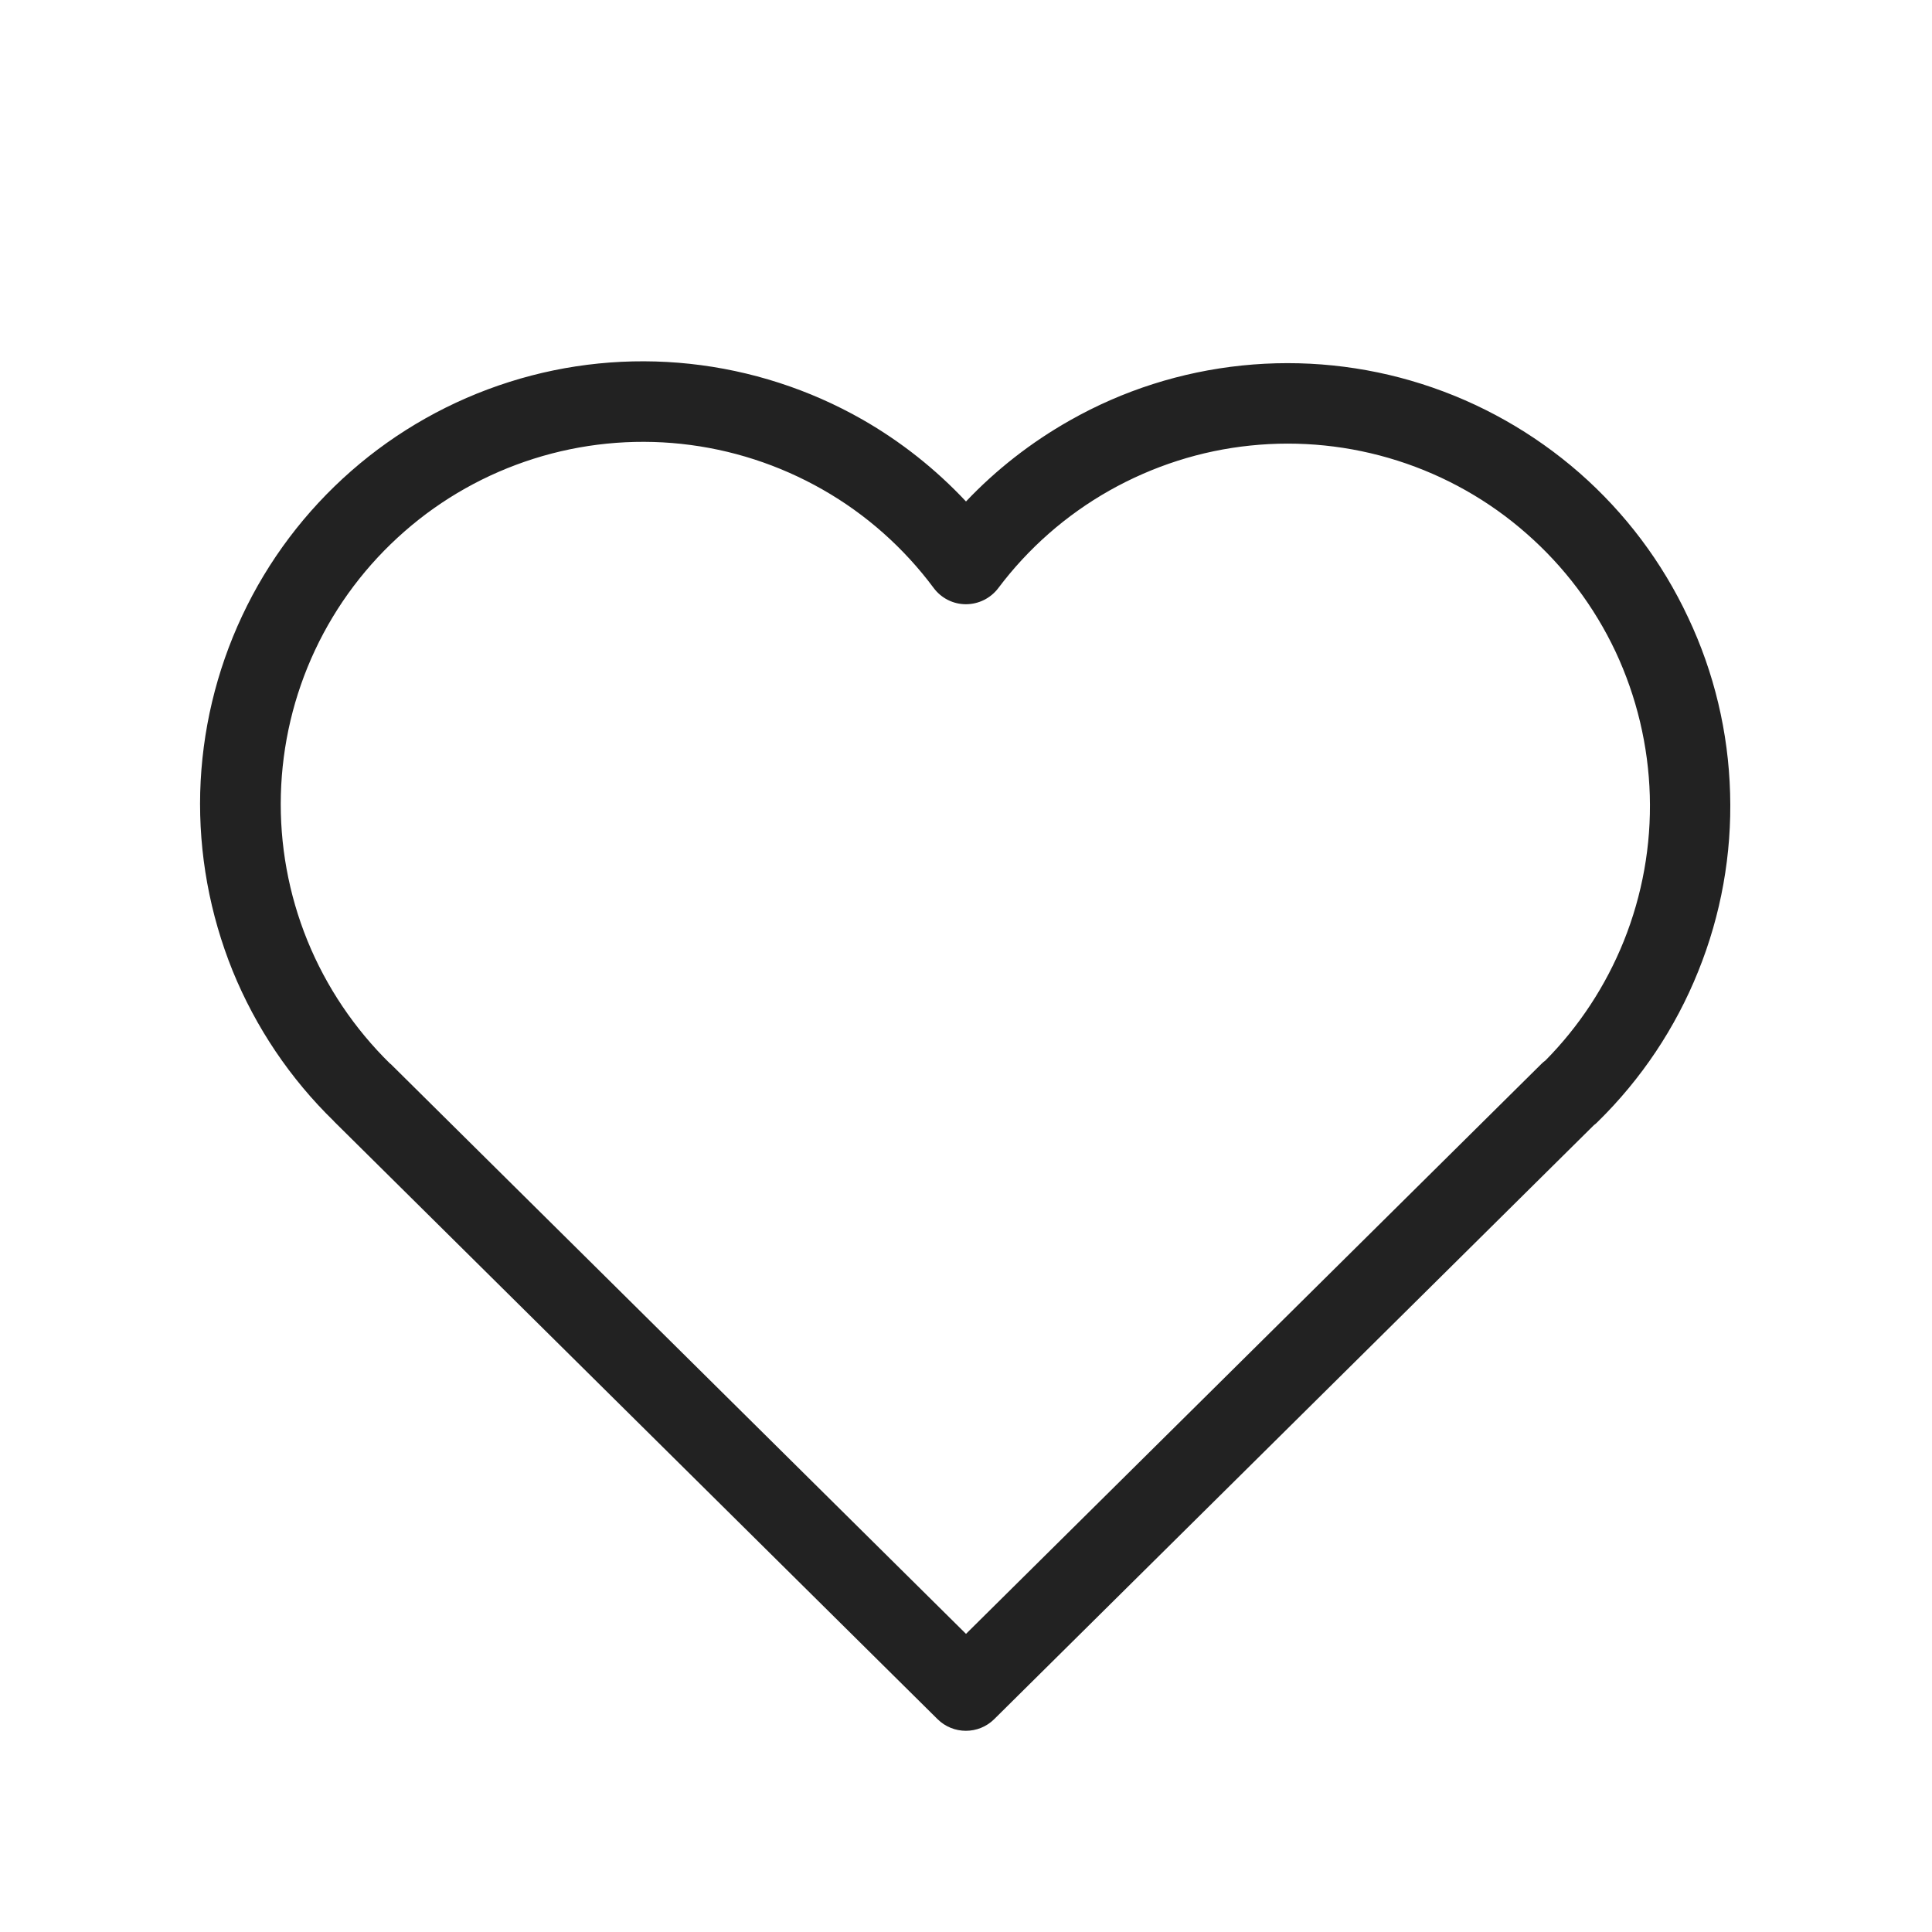
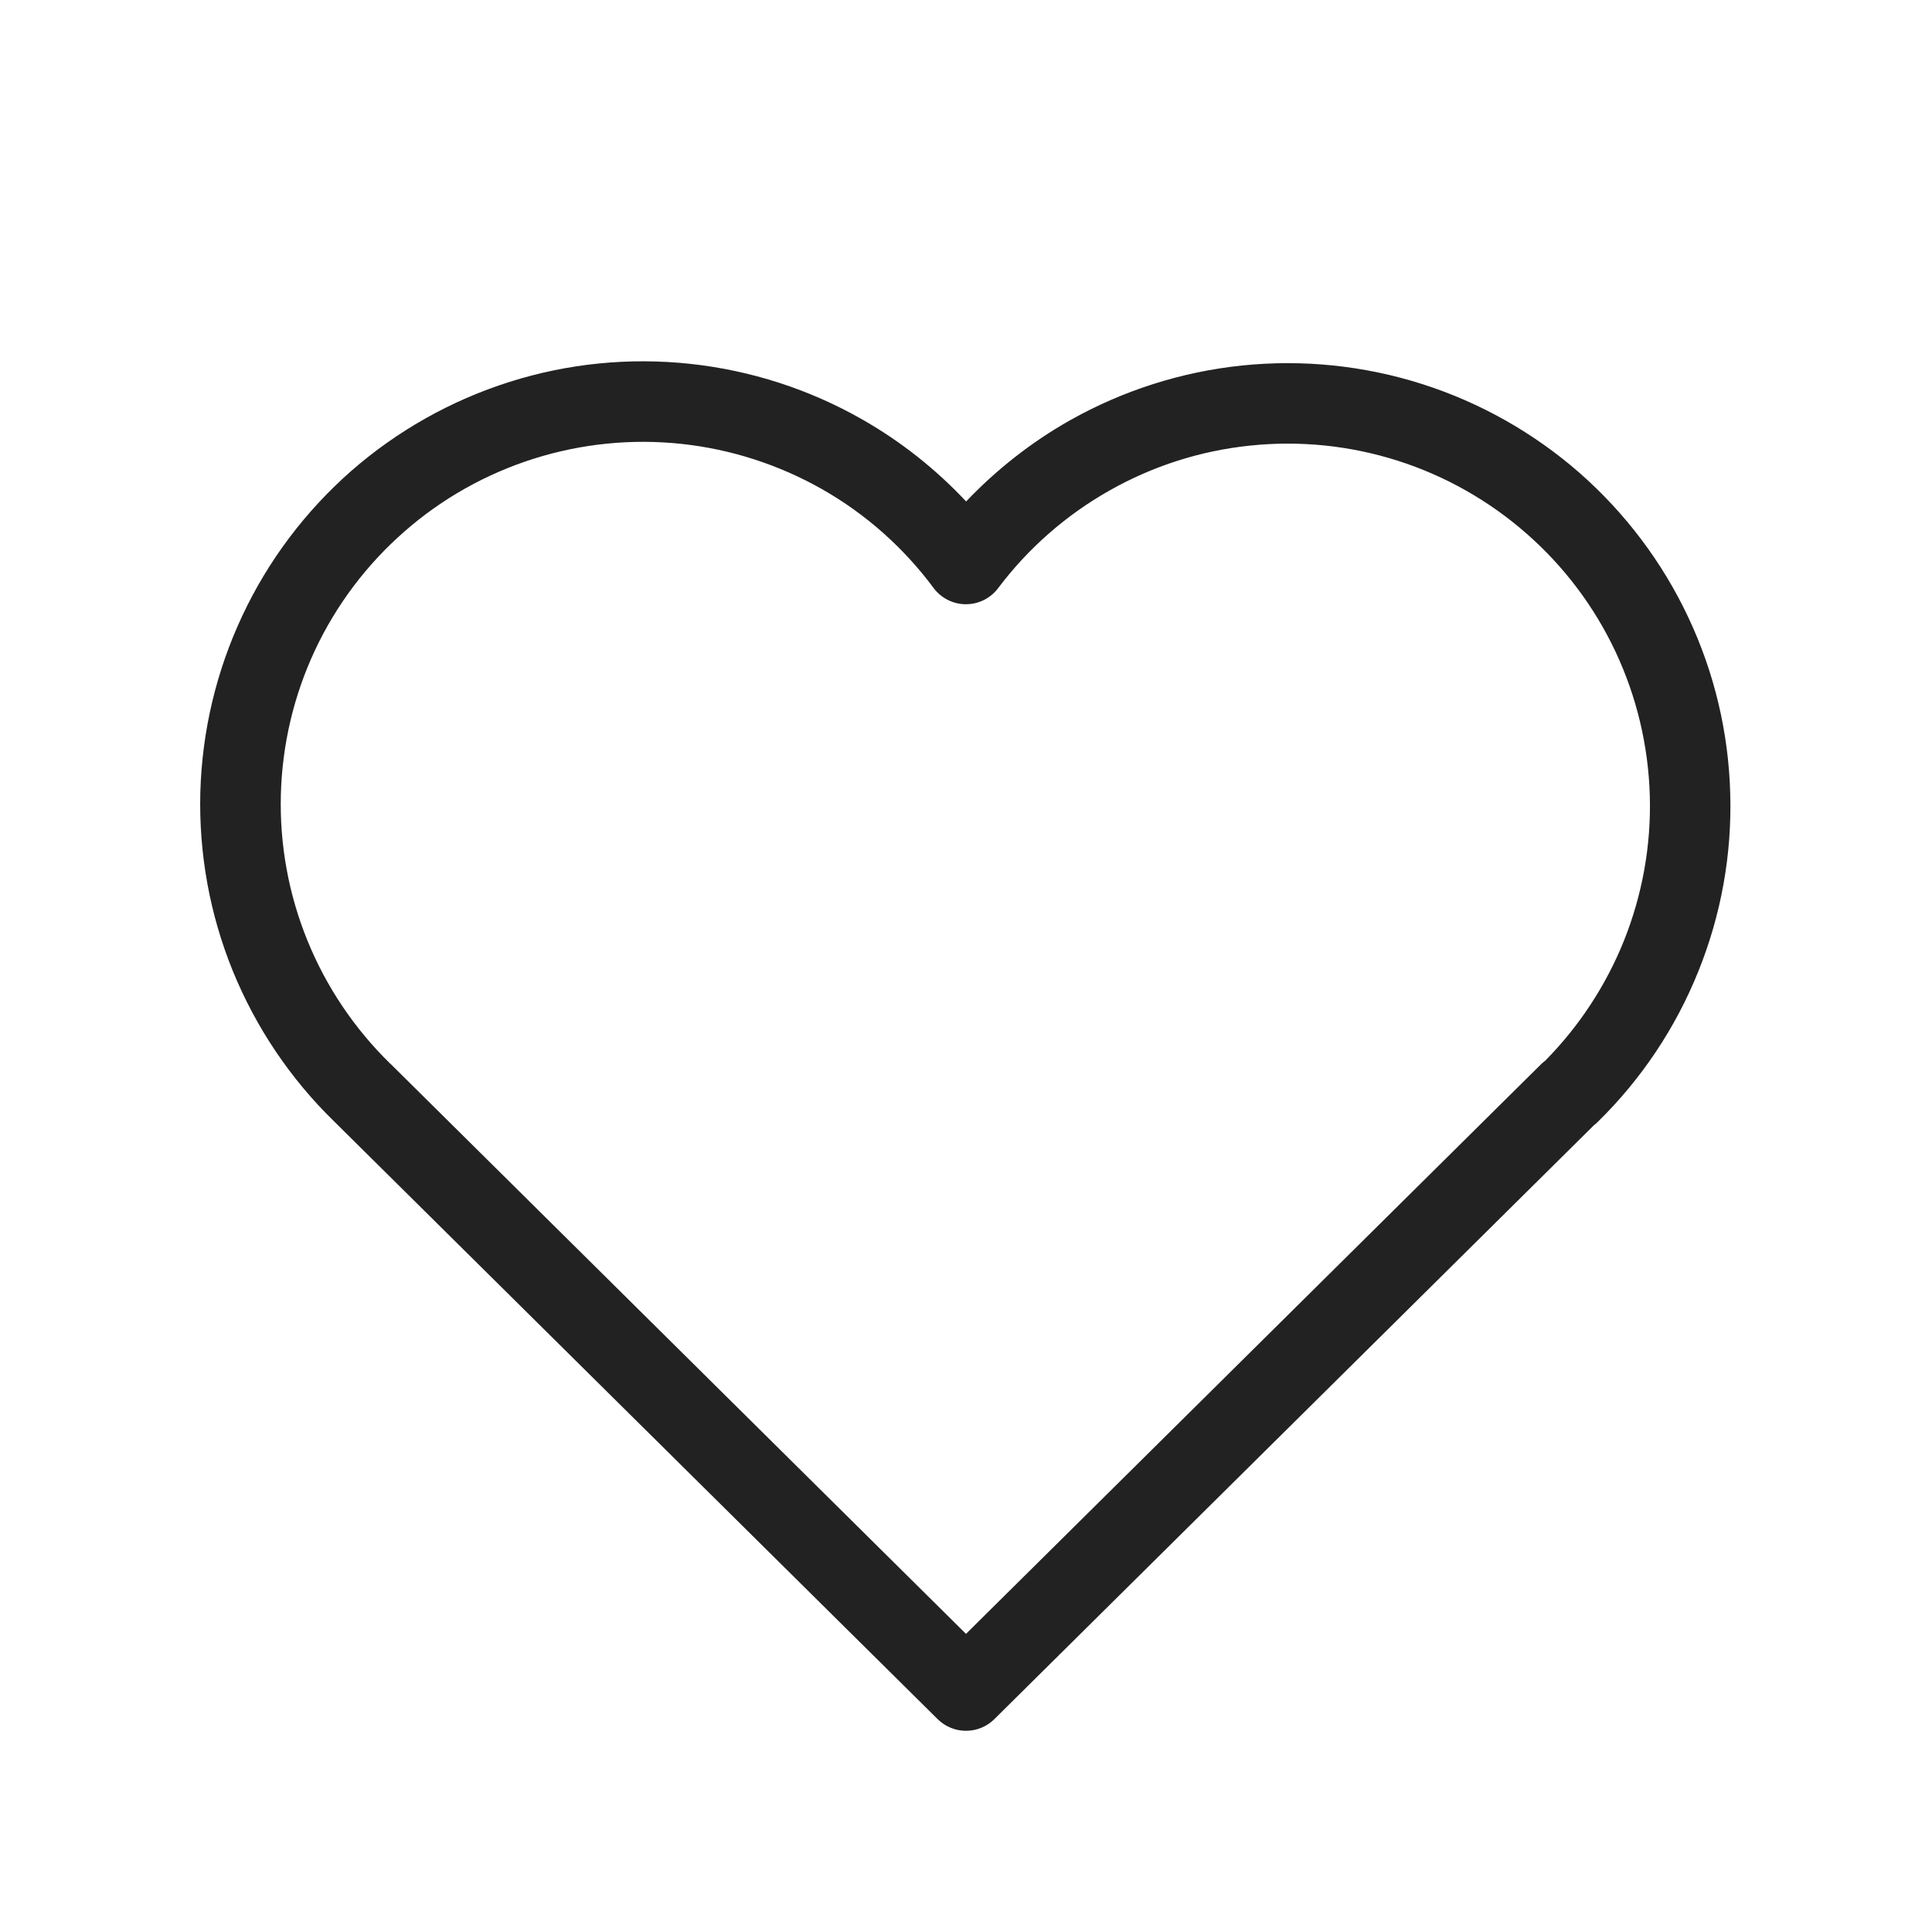
- <svg xmlns="http://www.w3.org/2000/svg" width="16" height="16" fill="none" viewBox="0 0 16 16">
-   <path fill="#222" fill-rule="evenodd" d="M5.643 3.676c-.412-.044-.828-.002-1.223.123-.395.125-.76.33-1.071.603-.312.273-.564.607-.74.982-.176.375-.272.782-.283 1.196-.011.414.064.826.22 1.21.156.383.39.73.686 1.02l.003.001L8 13.531l4.765-4.72c.01-.01.021-.02.033-.028.28-.283.5-.619.649-.988.154-.383.228-.794.216-1.206-.012-.413-.109-.819-.284-1.193-.176-.373-.427-.706-.738-.978-.31-.273-.674-.478-1.067-.603-.393-.125-.808-.168-1.22-.125-.41.042-.807.17-1.167.373-.359.203-.672.478-.92.808-.064.084-.163.133-.268.133-.105 0-.204-.05-.267-.135-.247-.332-.56-.61-.92-.815-.36-.205-.757-.334-1.17-.378zM13.2 9.318l-4.966 4.919c-.13.129-.34.129-.47 0l-4.998-4.95v-.001c-.363-.353-.648-.777-.839-1.245-.19-.47-.282-.973-.269-1.479.014-.506.132-1.003.347-1.461.215-.459.523-.867.903-1.2.381-.334.827-.585 1.31-.738.482-.153.991-.204 1.495-.15.503.054.99.211 1.43.462.318.182.607.411.857.678.25-.264.54-.49.858-.67.44-.25.925-.404 1.427-.456.502-.052 1.01 0 1.49.153.481.153.925.404 1.305.736.38.333.686.74.9 1.197.216.456.334.952.348 1.457.015.504-.075 1.006-.264 1.474-.188.468-.471.892-.832 1.246-.01.01-.02.02-.032.028z" clip-rule="evenodd" />
+ <svg xmlns="http://www.w3.org/2000/svg" width="16" height="16" viewBox="0 0 16 16" fill="none">
+   <path fill-rule="evenodd" clip-rule="evenodd" d="M5.643 3.676C5.231 3.632 4.815 3.674 4.42 3.799C4.025 3.924 3.66 4.129 3.349 4.402C3.037 4.675 2.785 5.009 2.609 5.384C2.433 5.759 2.337 6.166 2.326 6.58C2.315 6.994 2.39 7.406 2.546 7.789C2.702 8.173 2.936 8.52 3.232 8.809L3.235 8.811L8 13.531L12.765 8.811C12.776 8.801 12.786 8.792 12.798 8.783C13.077 8.5 13.298 8.164 13.447 7.795C13.601 7.412 13.675 7.001 13.663 6.589C13.651 6.176 13.554 5.77 13.379 5.397C13.203 5.023 12.952 4.69 12.641 4.418C12.331 4.146 11.967 3.94 11.574 3.815C11.181 3.69 10.766 3.647 10.355 3.69C9.944 3.732 9.547 3.859 9.187 4.063C8.828 4.266 8.514 4.541 8.266 4.871C8.203 4.955 8.104 5.004 7.999 5.004C7.894 5.004 7.795 4.954 7.732 4.87C7.485 4.537 7.172 4.259 6.813 4.054C6.453 3.849 6.055 3.72 5.643 3.676ZM13.201 9.318L8.235 14.237C8.105 14.366 7.895 14.366 7.765 14.237L2.767 9.287L2.766 9.286C2.404 8.933 2.119 8.509 1.928 8.041C1.737 7.572 1.646 7.069 1.659 6.563C1.673 6.056 1.791 5.559 2.006 5.101C2.221 4.642 2.529 4.234 2.909 3.9C3.29 3.567 3.736 3.316 4.219 3.163C4.701 3.01 5.21 2.959 5.714 3.013C6.217 3.067 6.704 3.224 7.143 3.475C7.462 3.657 7.751 3.886 8.001 4.153C8.252 3.889 8.541 3.662 8.859 3.482C9.299 3.234 9.784 3.079 10.286 3.027C10.788 2.975 11.295 3.027 11.776 3.18C12.257 3.333 12.701 3.584 13.081 3.916C13.46 4.249 13.767 4.656 13.982 5.113C14.197 5.569 14.315 6.065 14.329 6.57C14.344 7.074 14.254 7.576 14.065 8.044C13.877 8.512 13.594 8.936 13.233 9.29C13.223 9.3 13.213 9.309 13.201 9.318Z" fill="#222222" />
</svg>
